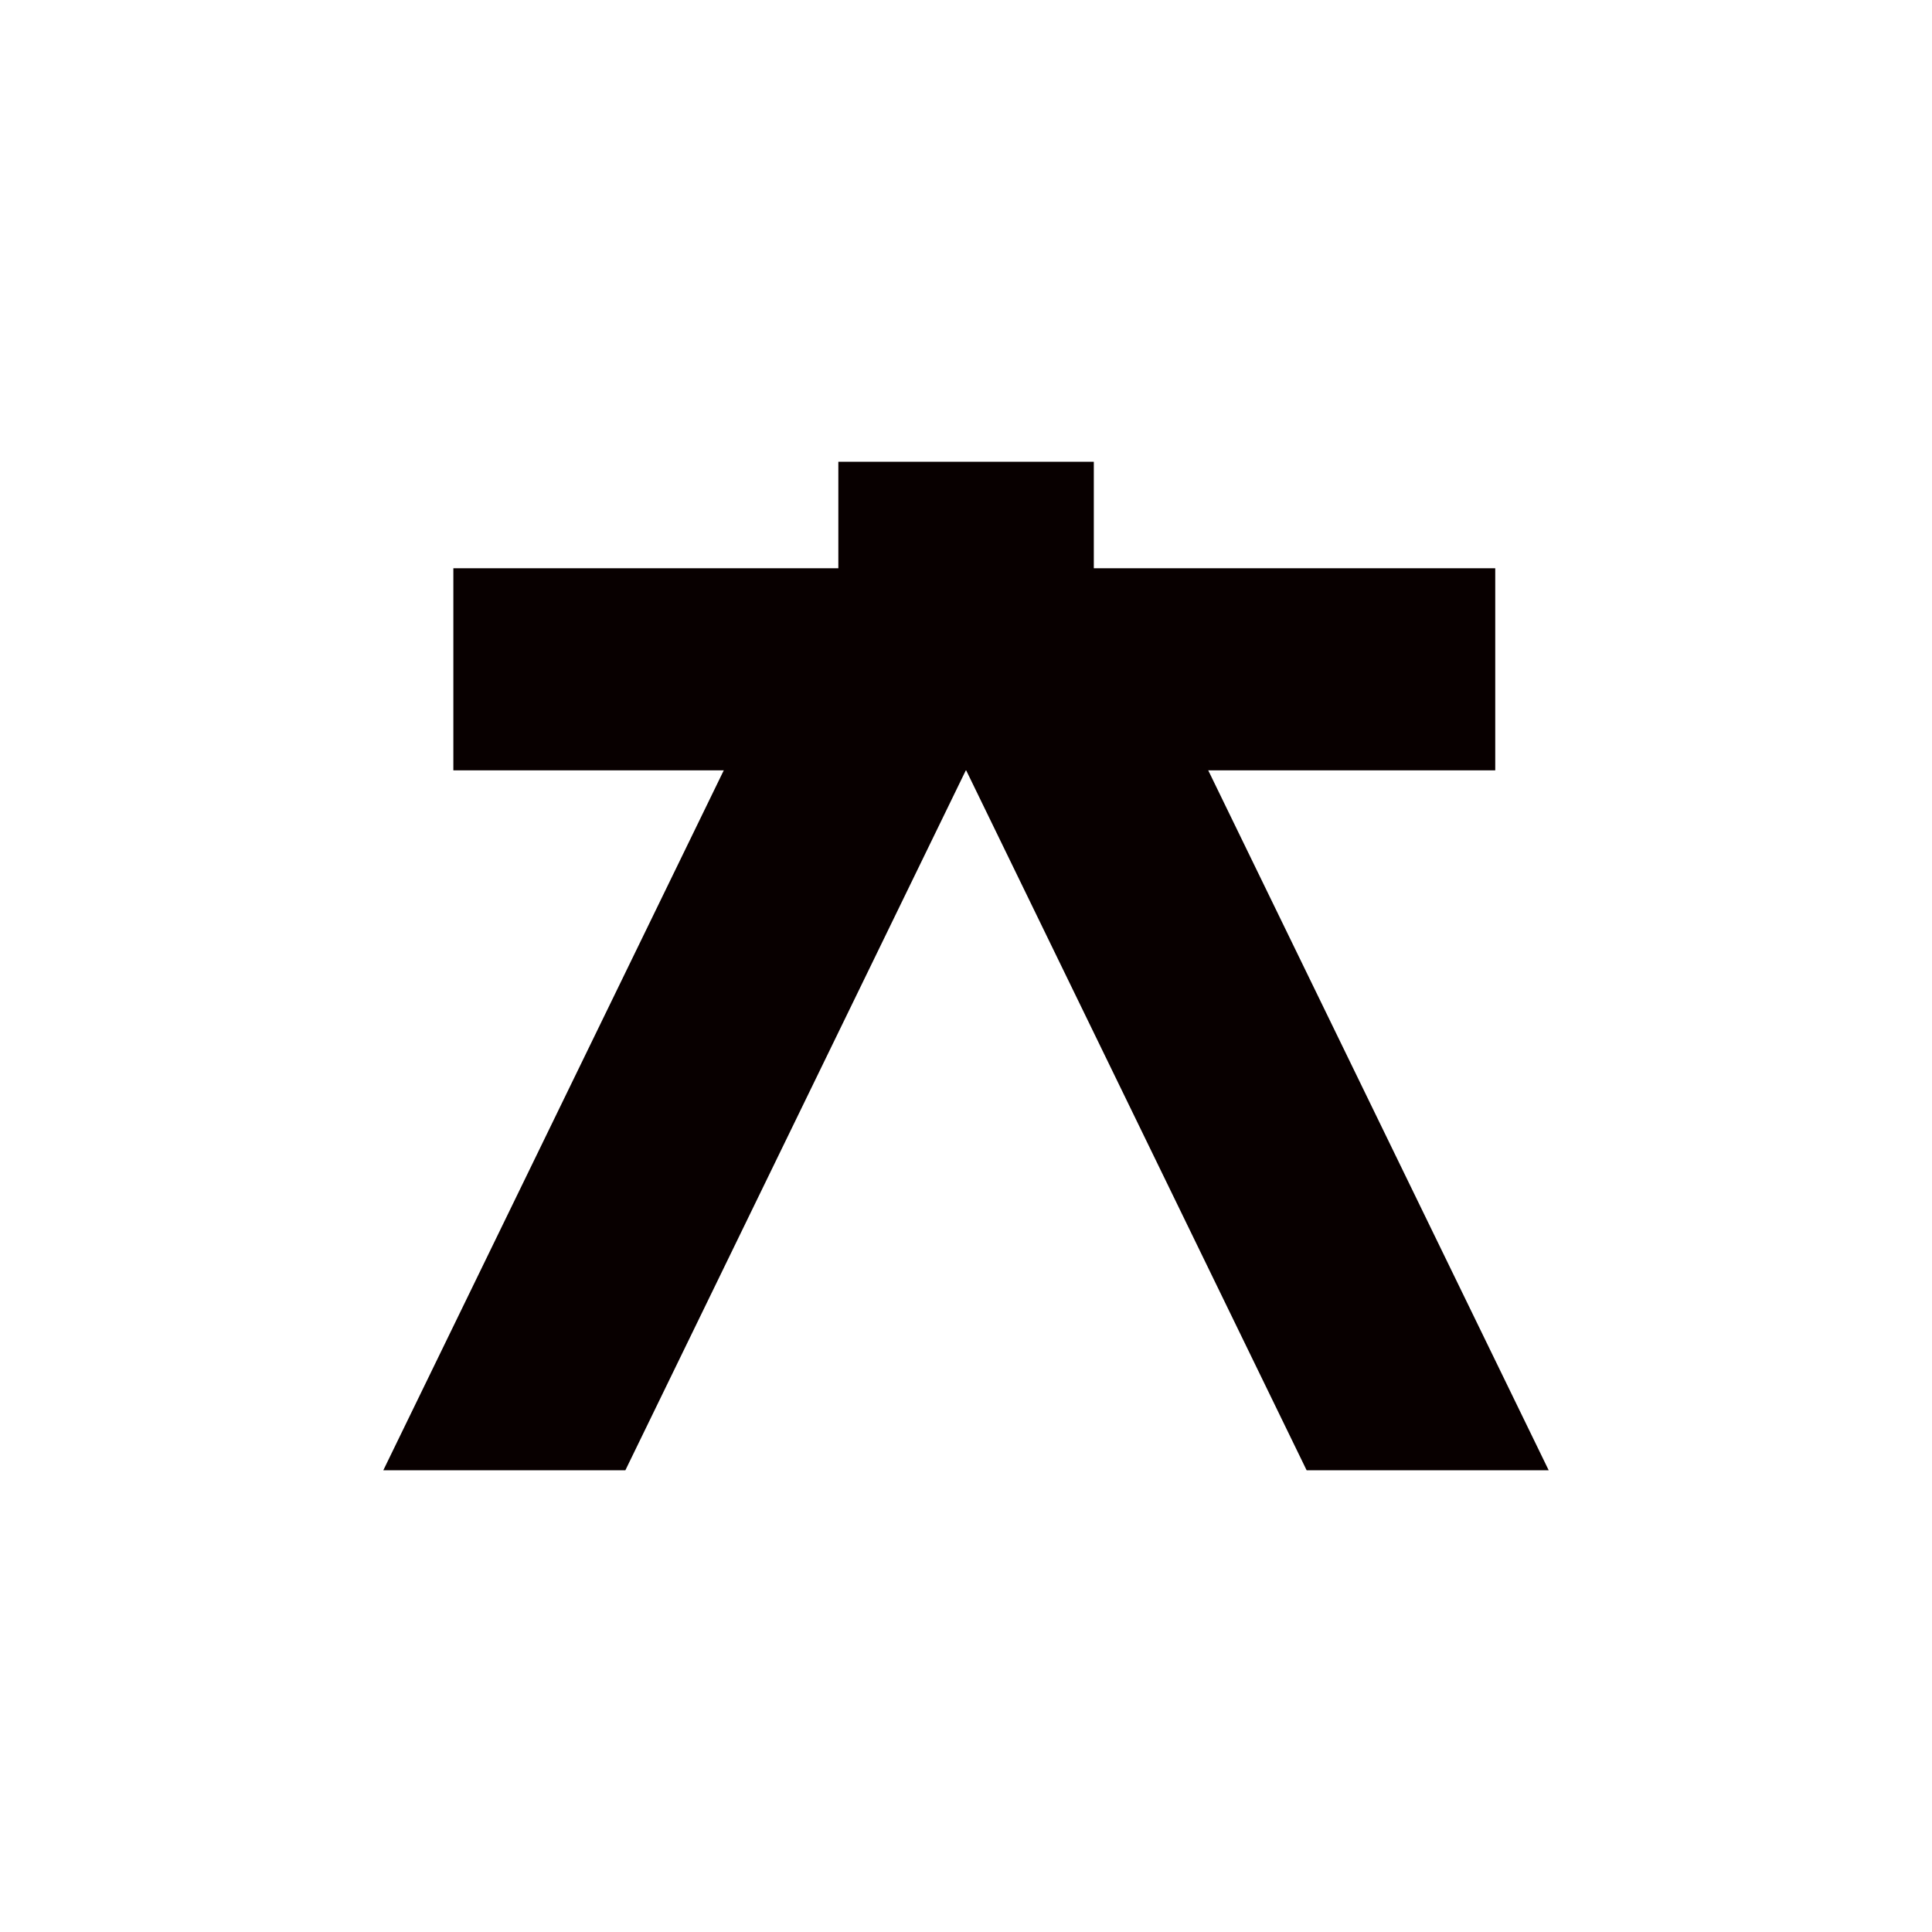
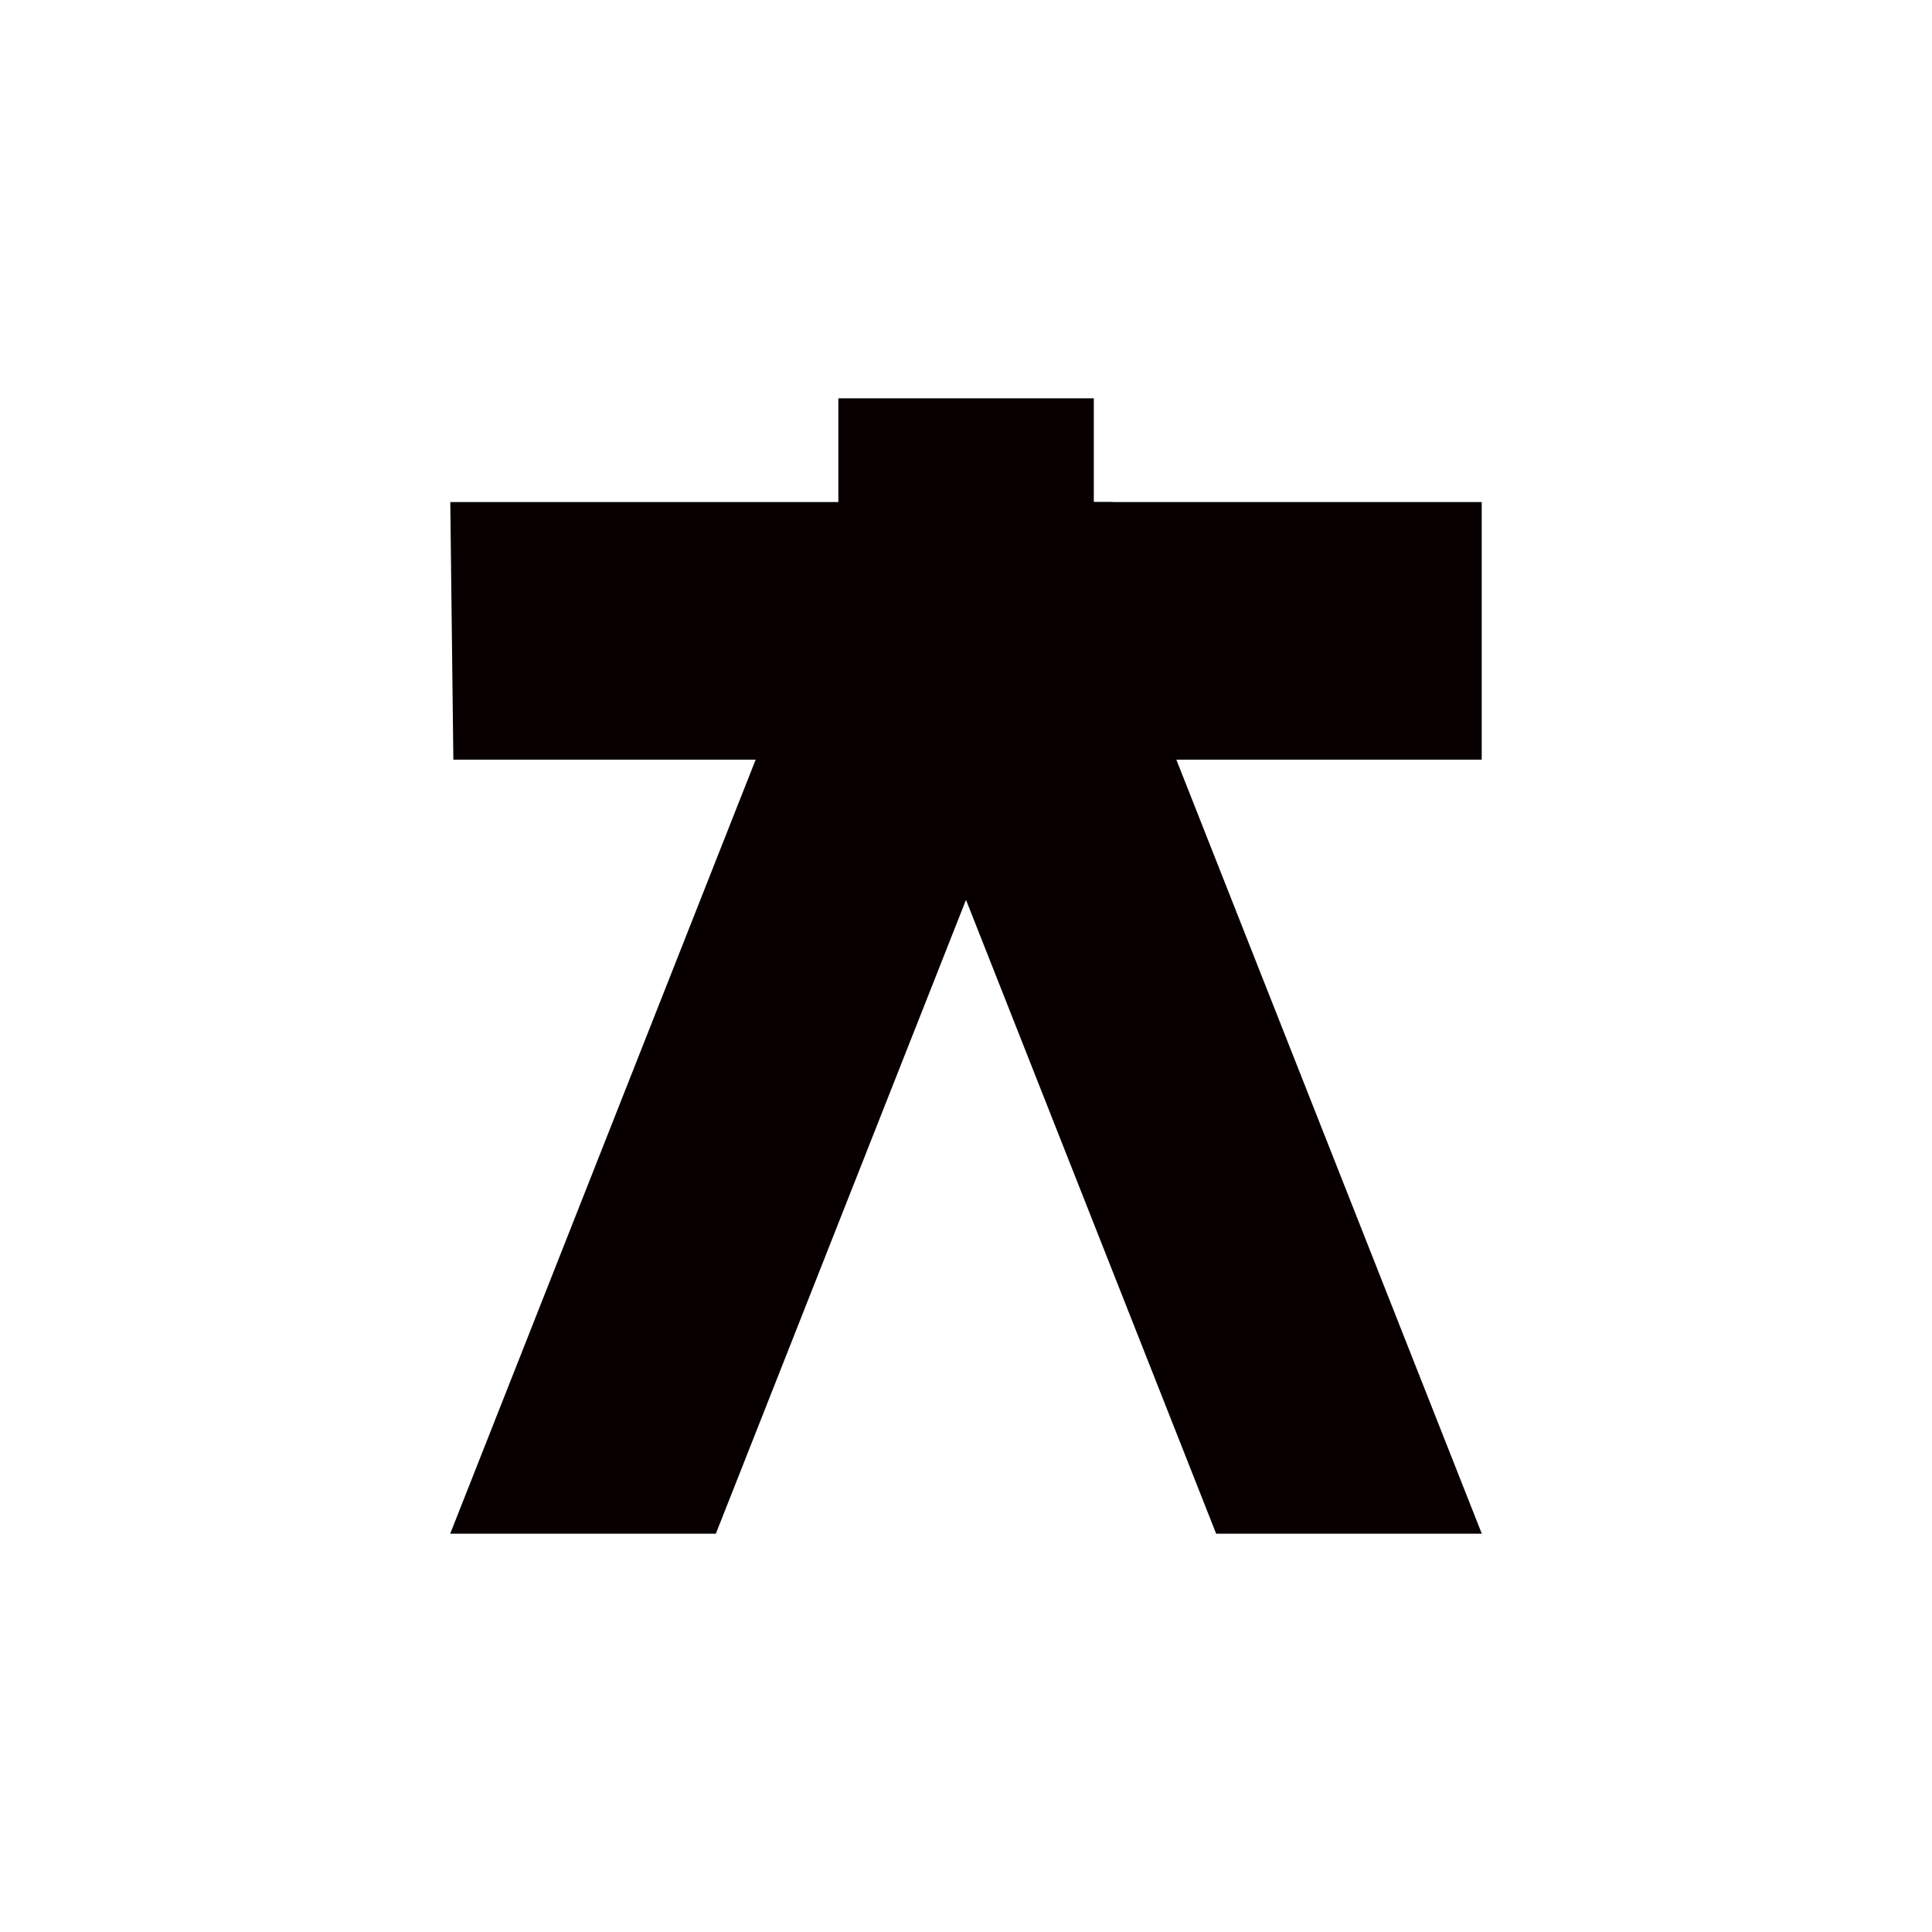
<svg xmlns="http://www.w3.org/2000/svg" viewBox="0 0 100 100">
-   <g transform="translate(294.5705 1107.893)">
-     <path d="M-271.105-1078.48h53.928v10.46h-53.928v-10.46Z" style="fill: #080000;" />
-     <polygon points="-239.798 -1077.85 -262.201 -1031.793 -274.73 -1031.793 -252.327 -1077.85 -239.798 -1077.85" style="fill: #080000;" />
-     <polygon points="-236.814 -1077.85 -214.411 -1031.793 -226.94 -1031.793 -249.343 -1077.85 -236.814 -1077.85" style="fill: #080000;" />
-     <rect x="-251.178" y="-1083.992" width="13.223" height="10.742" style="fill: #080000;" />
+   <g transform="translate(294.5705 1107.507)">
+     <rect x="-251.178" y="-1086.89" width="13.223" height="10.742" style="fill: #080000;" />
+     <polygon points="-238.056 -1077.437 -257.518 -1028.124 -271.268 -1028.124 -250.196 -1081.519 -236.98 -1081.519 -238.056 -1077.437" style="fill: #080000;" />
+     <polygon points="-238.945 -1081.519 -217.873 -1028.124 -231.623 -1028.124 -251.802 -1079.253 -238.945 -1081.519" style="fill: #080000;" />
+     <polygon points="-271.264 -1081.519 -271.105 -1068.188 -217.877 -1068.188 -217.877 -1081.519 -271.264 -1081.519" style="fill: #080000;" />
  </g>
</svg>
